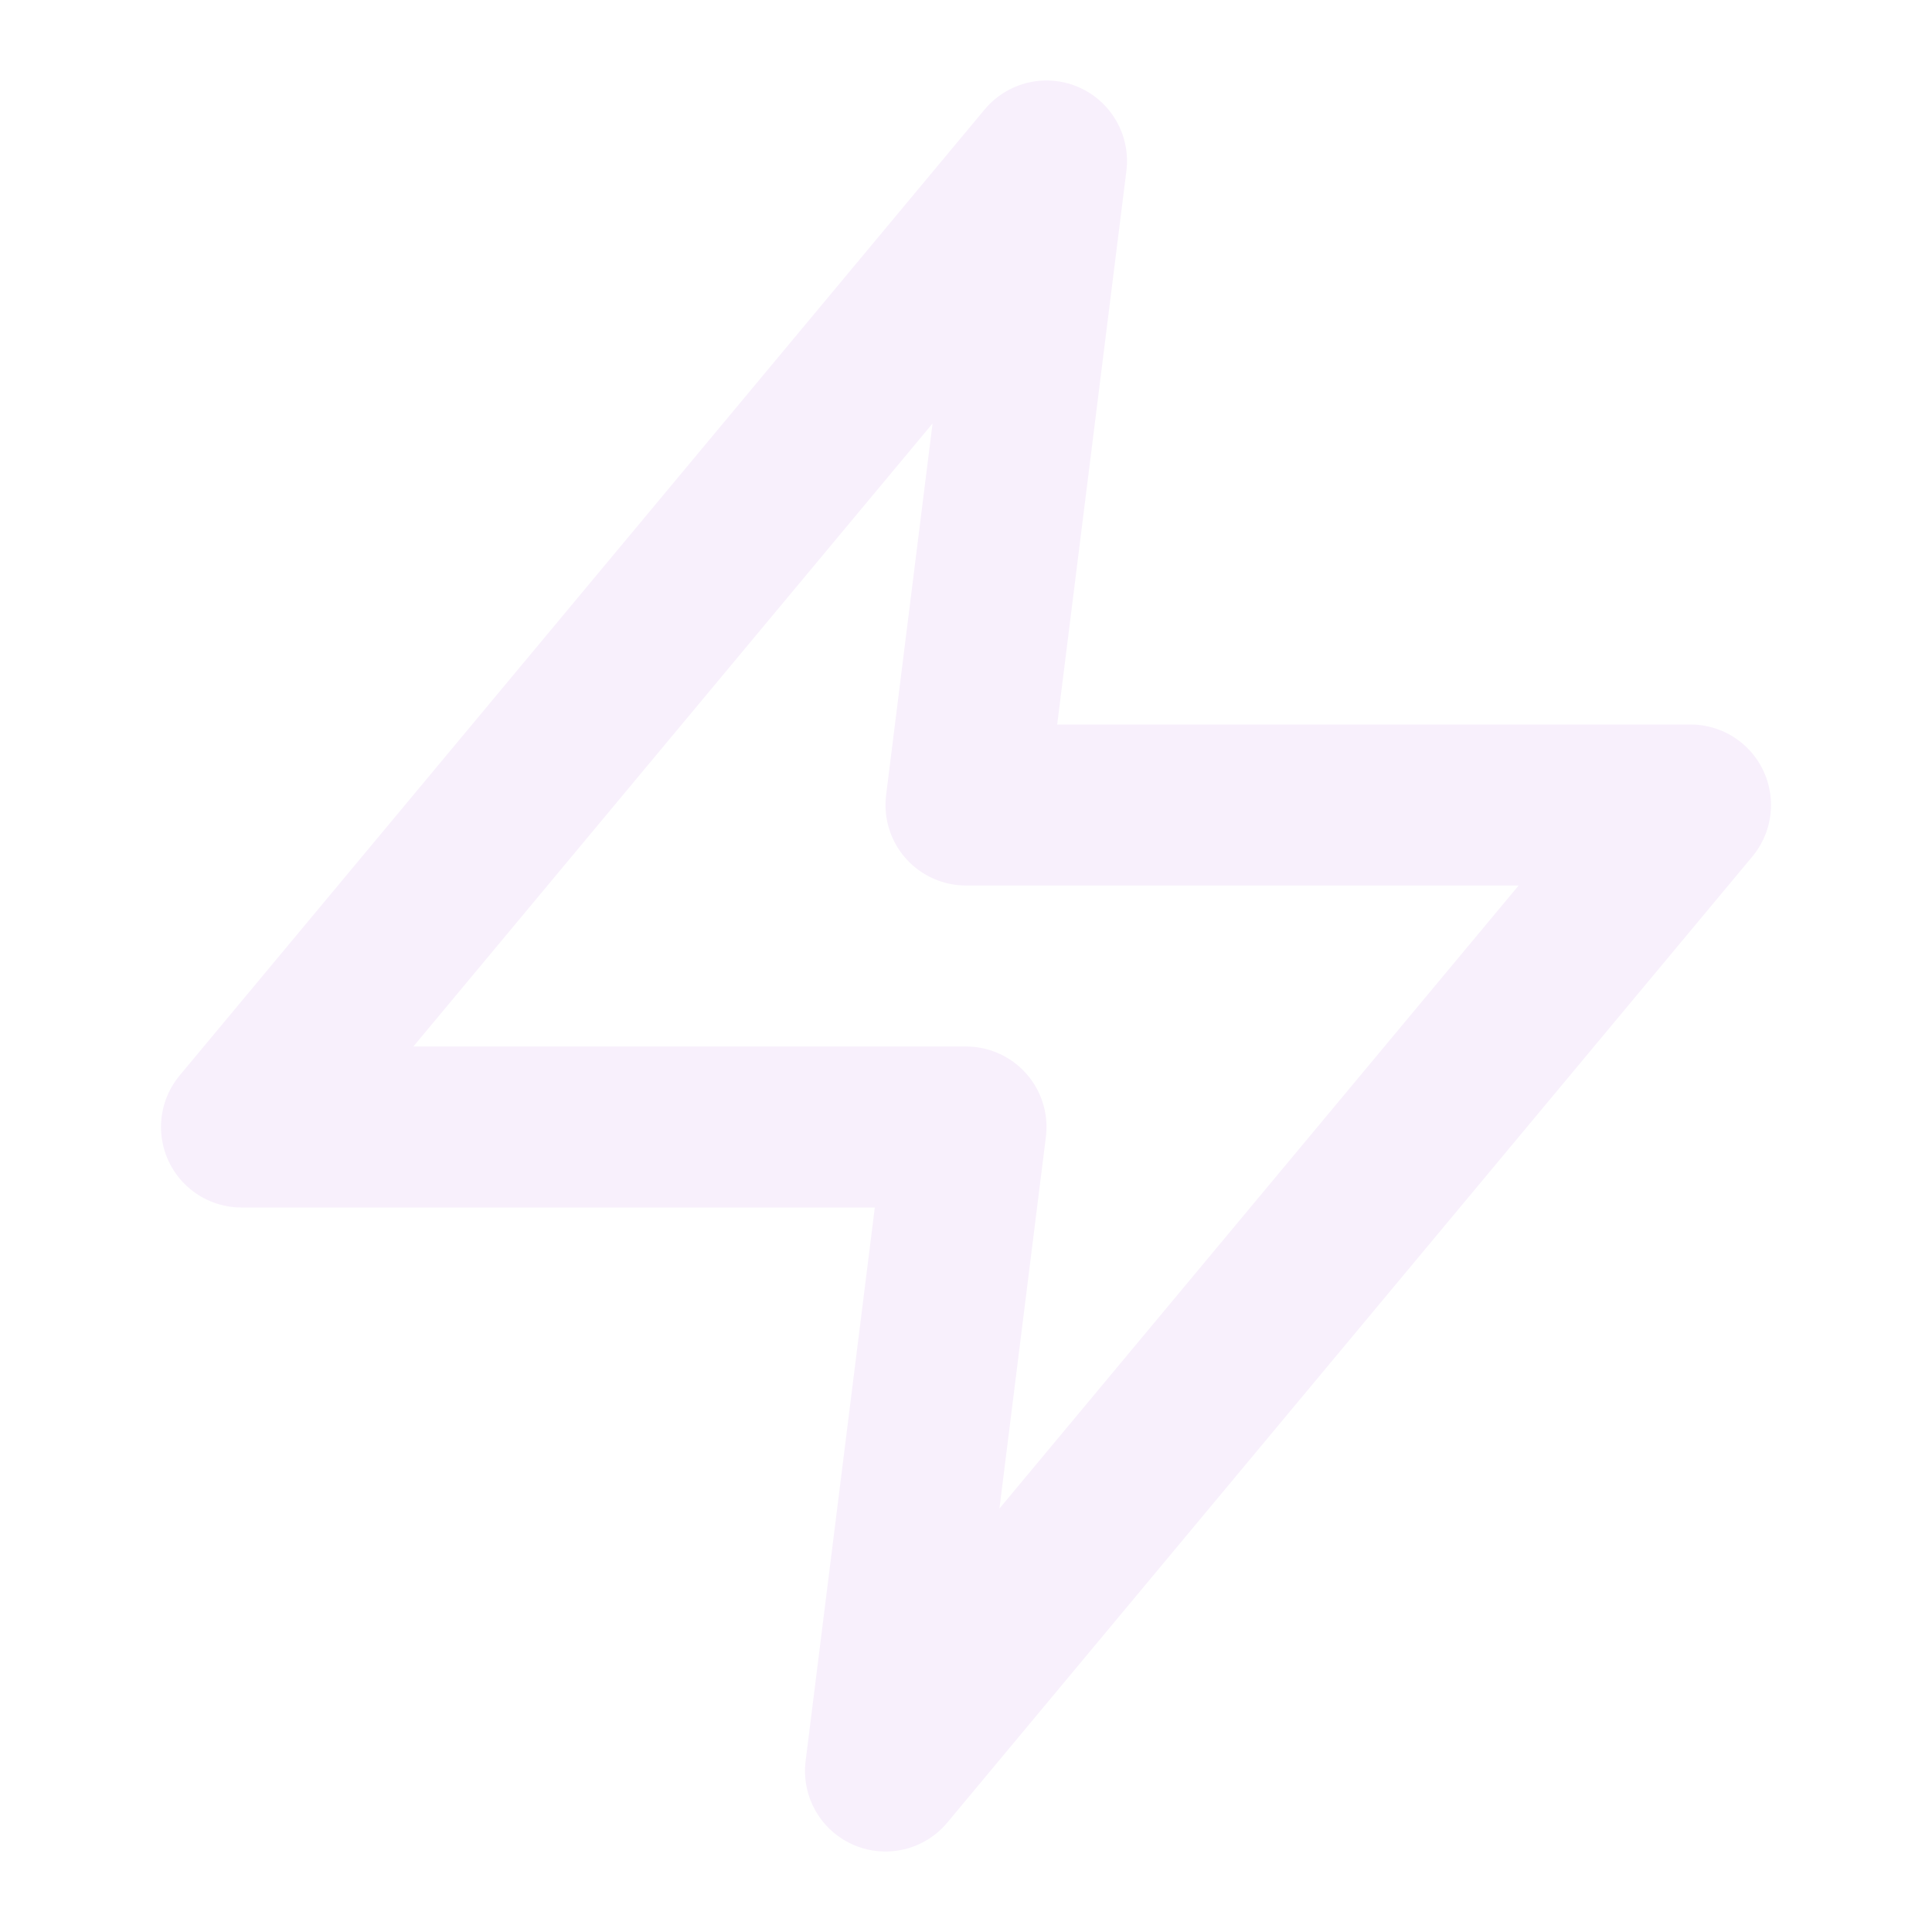
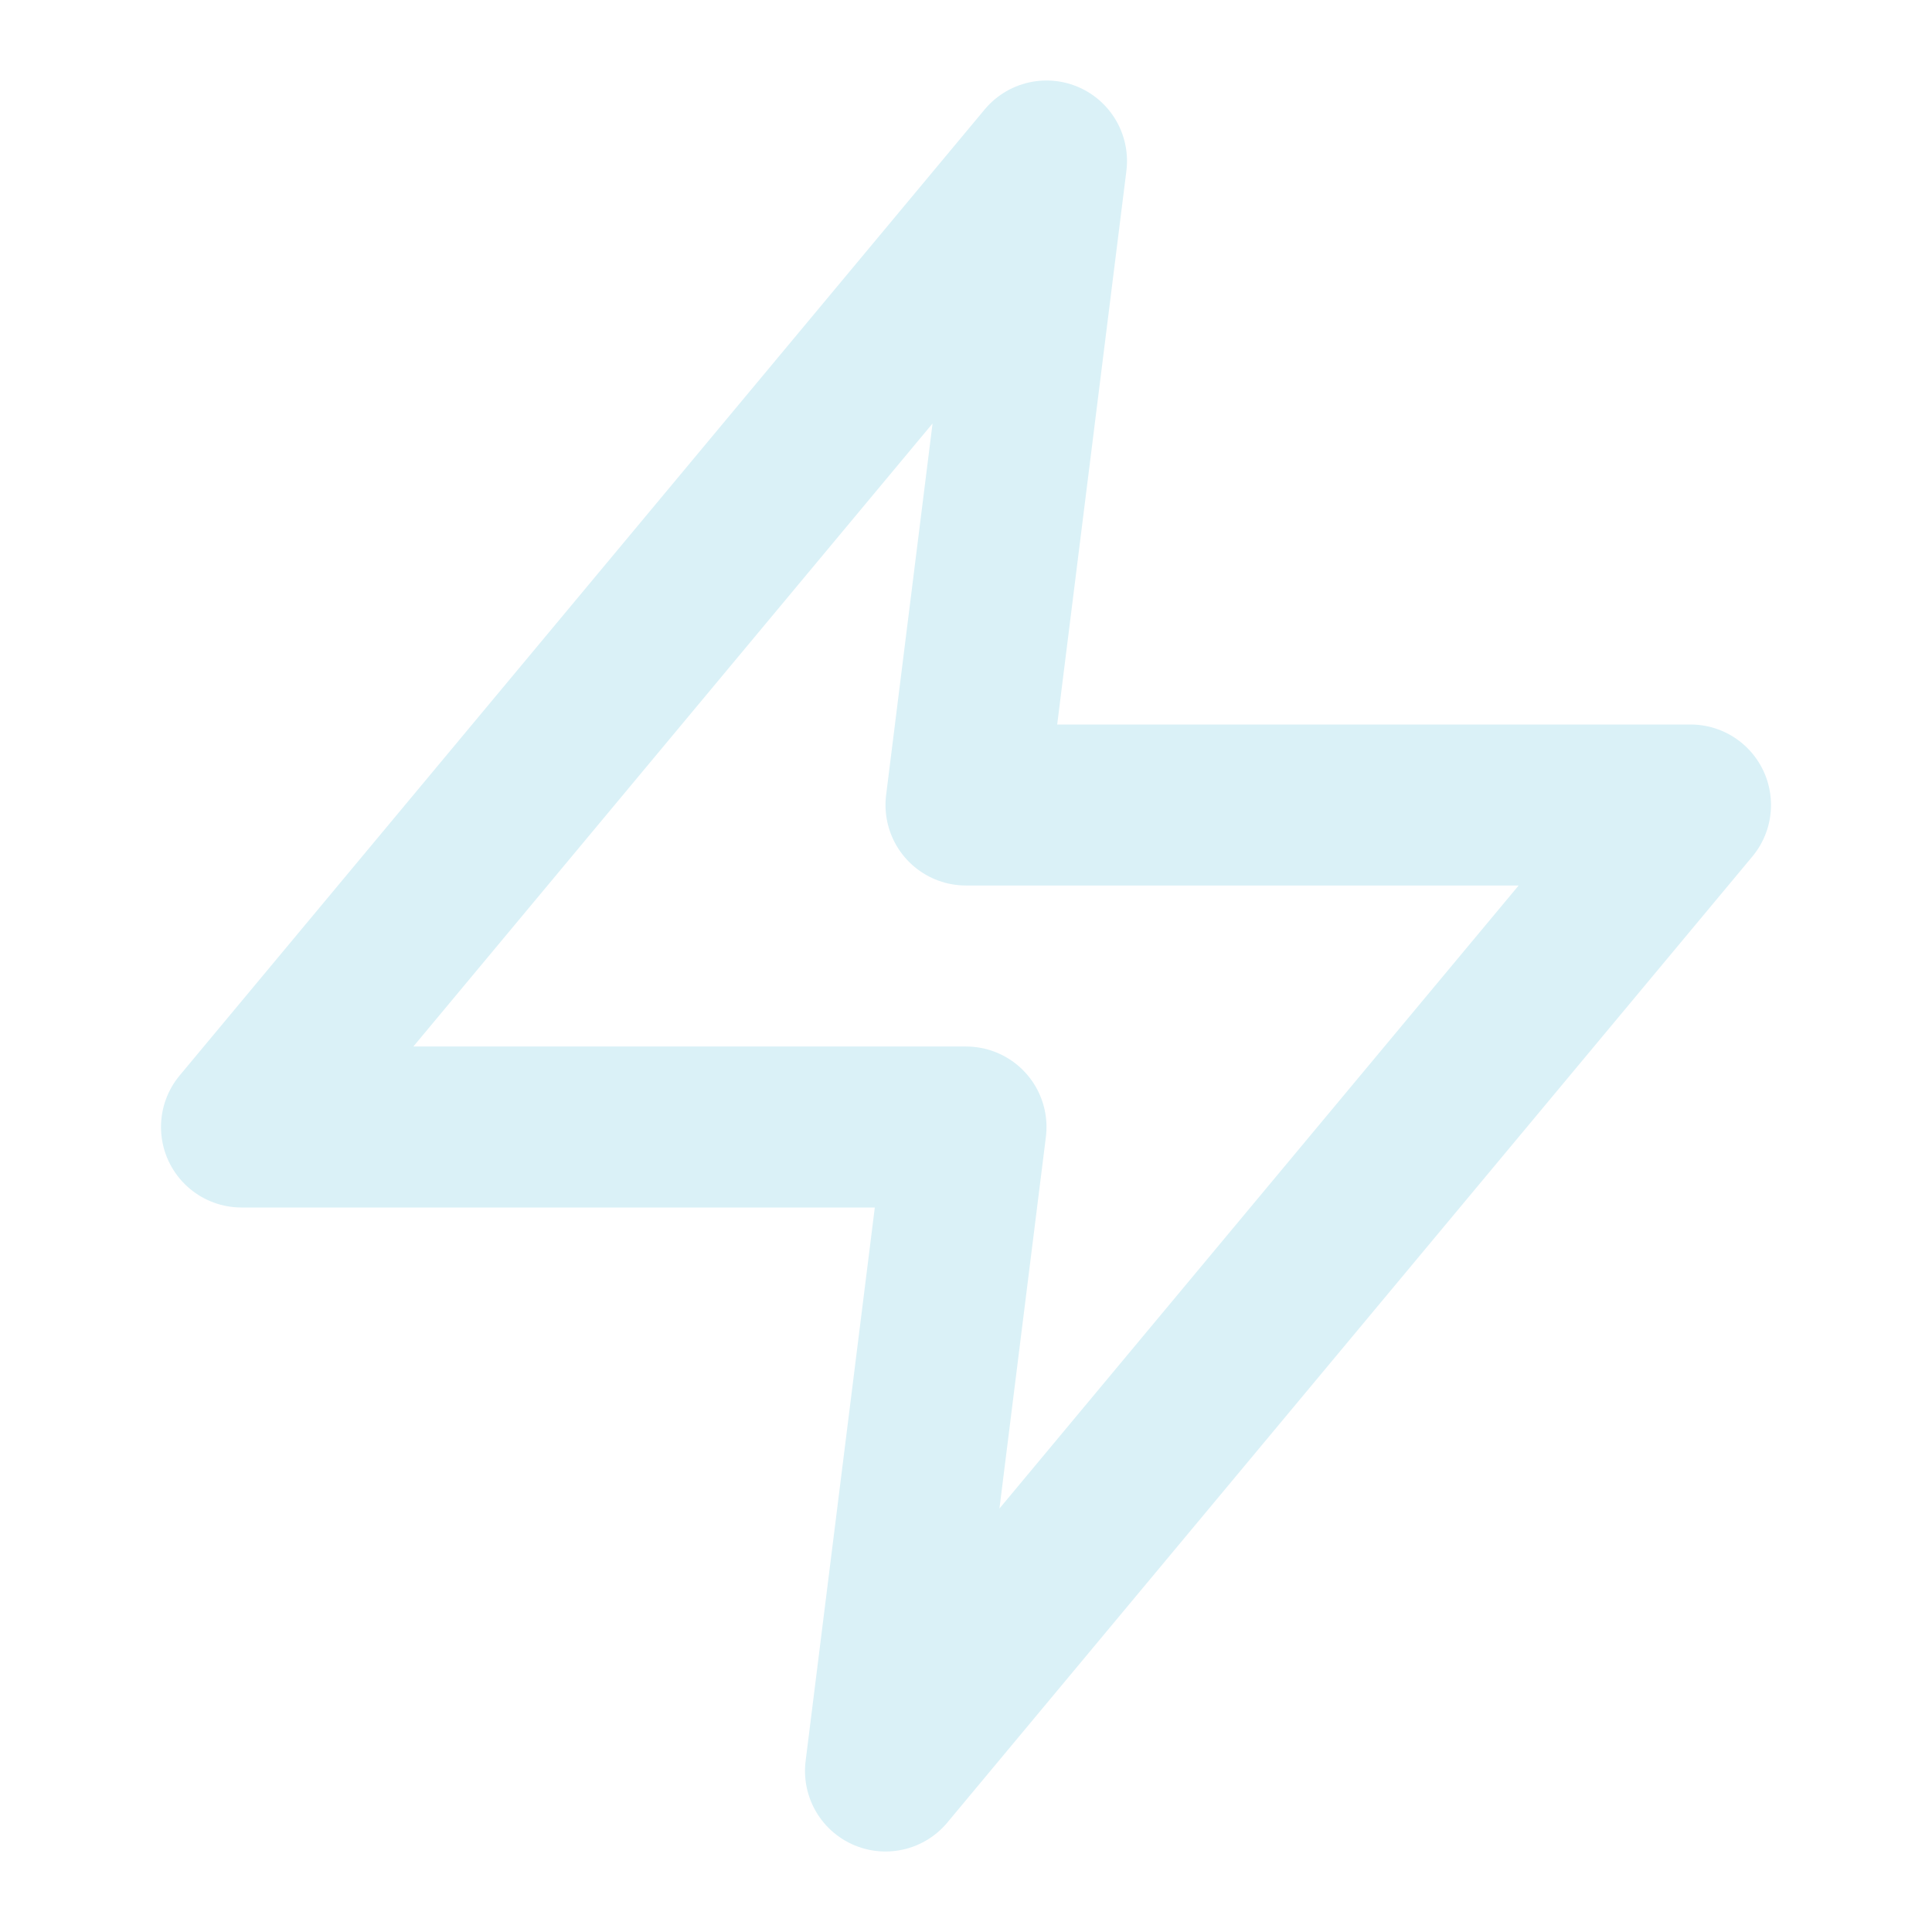
- <svg xmlns="http://www.w3.org/2000/svg" width="24" height="24" viewBox="0 0 24 24" fill="none" stroke="#F8F0FC" stroke-width="2" stroke-linecap="round" stroke-linejoin="round">
+ <svg xmlns="http://www.w3.org/2000/svg" width="24" height="24" viewBox="0 0 24 24" fill="none" stroke="#DAF1F7" stroke-width="2" stroke-linecap="round" stroke-linejoin="round">
  <polygon points="13 2 3 14 12 14 11 22 21 10 12 10 13 2" />
</svg>
